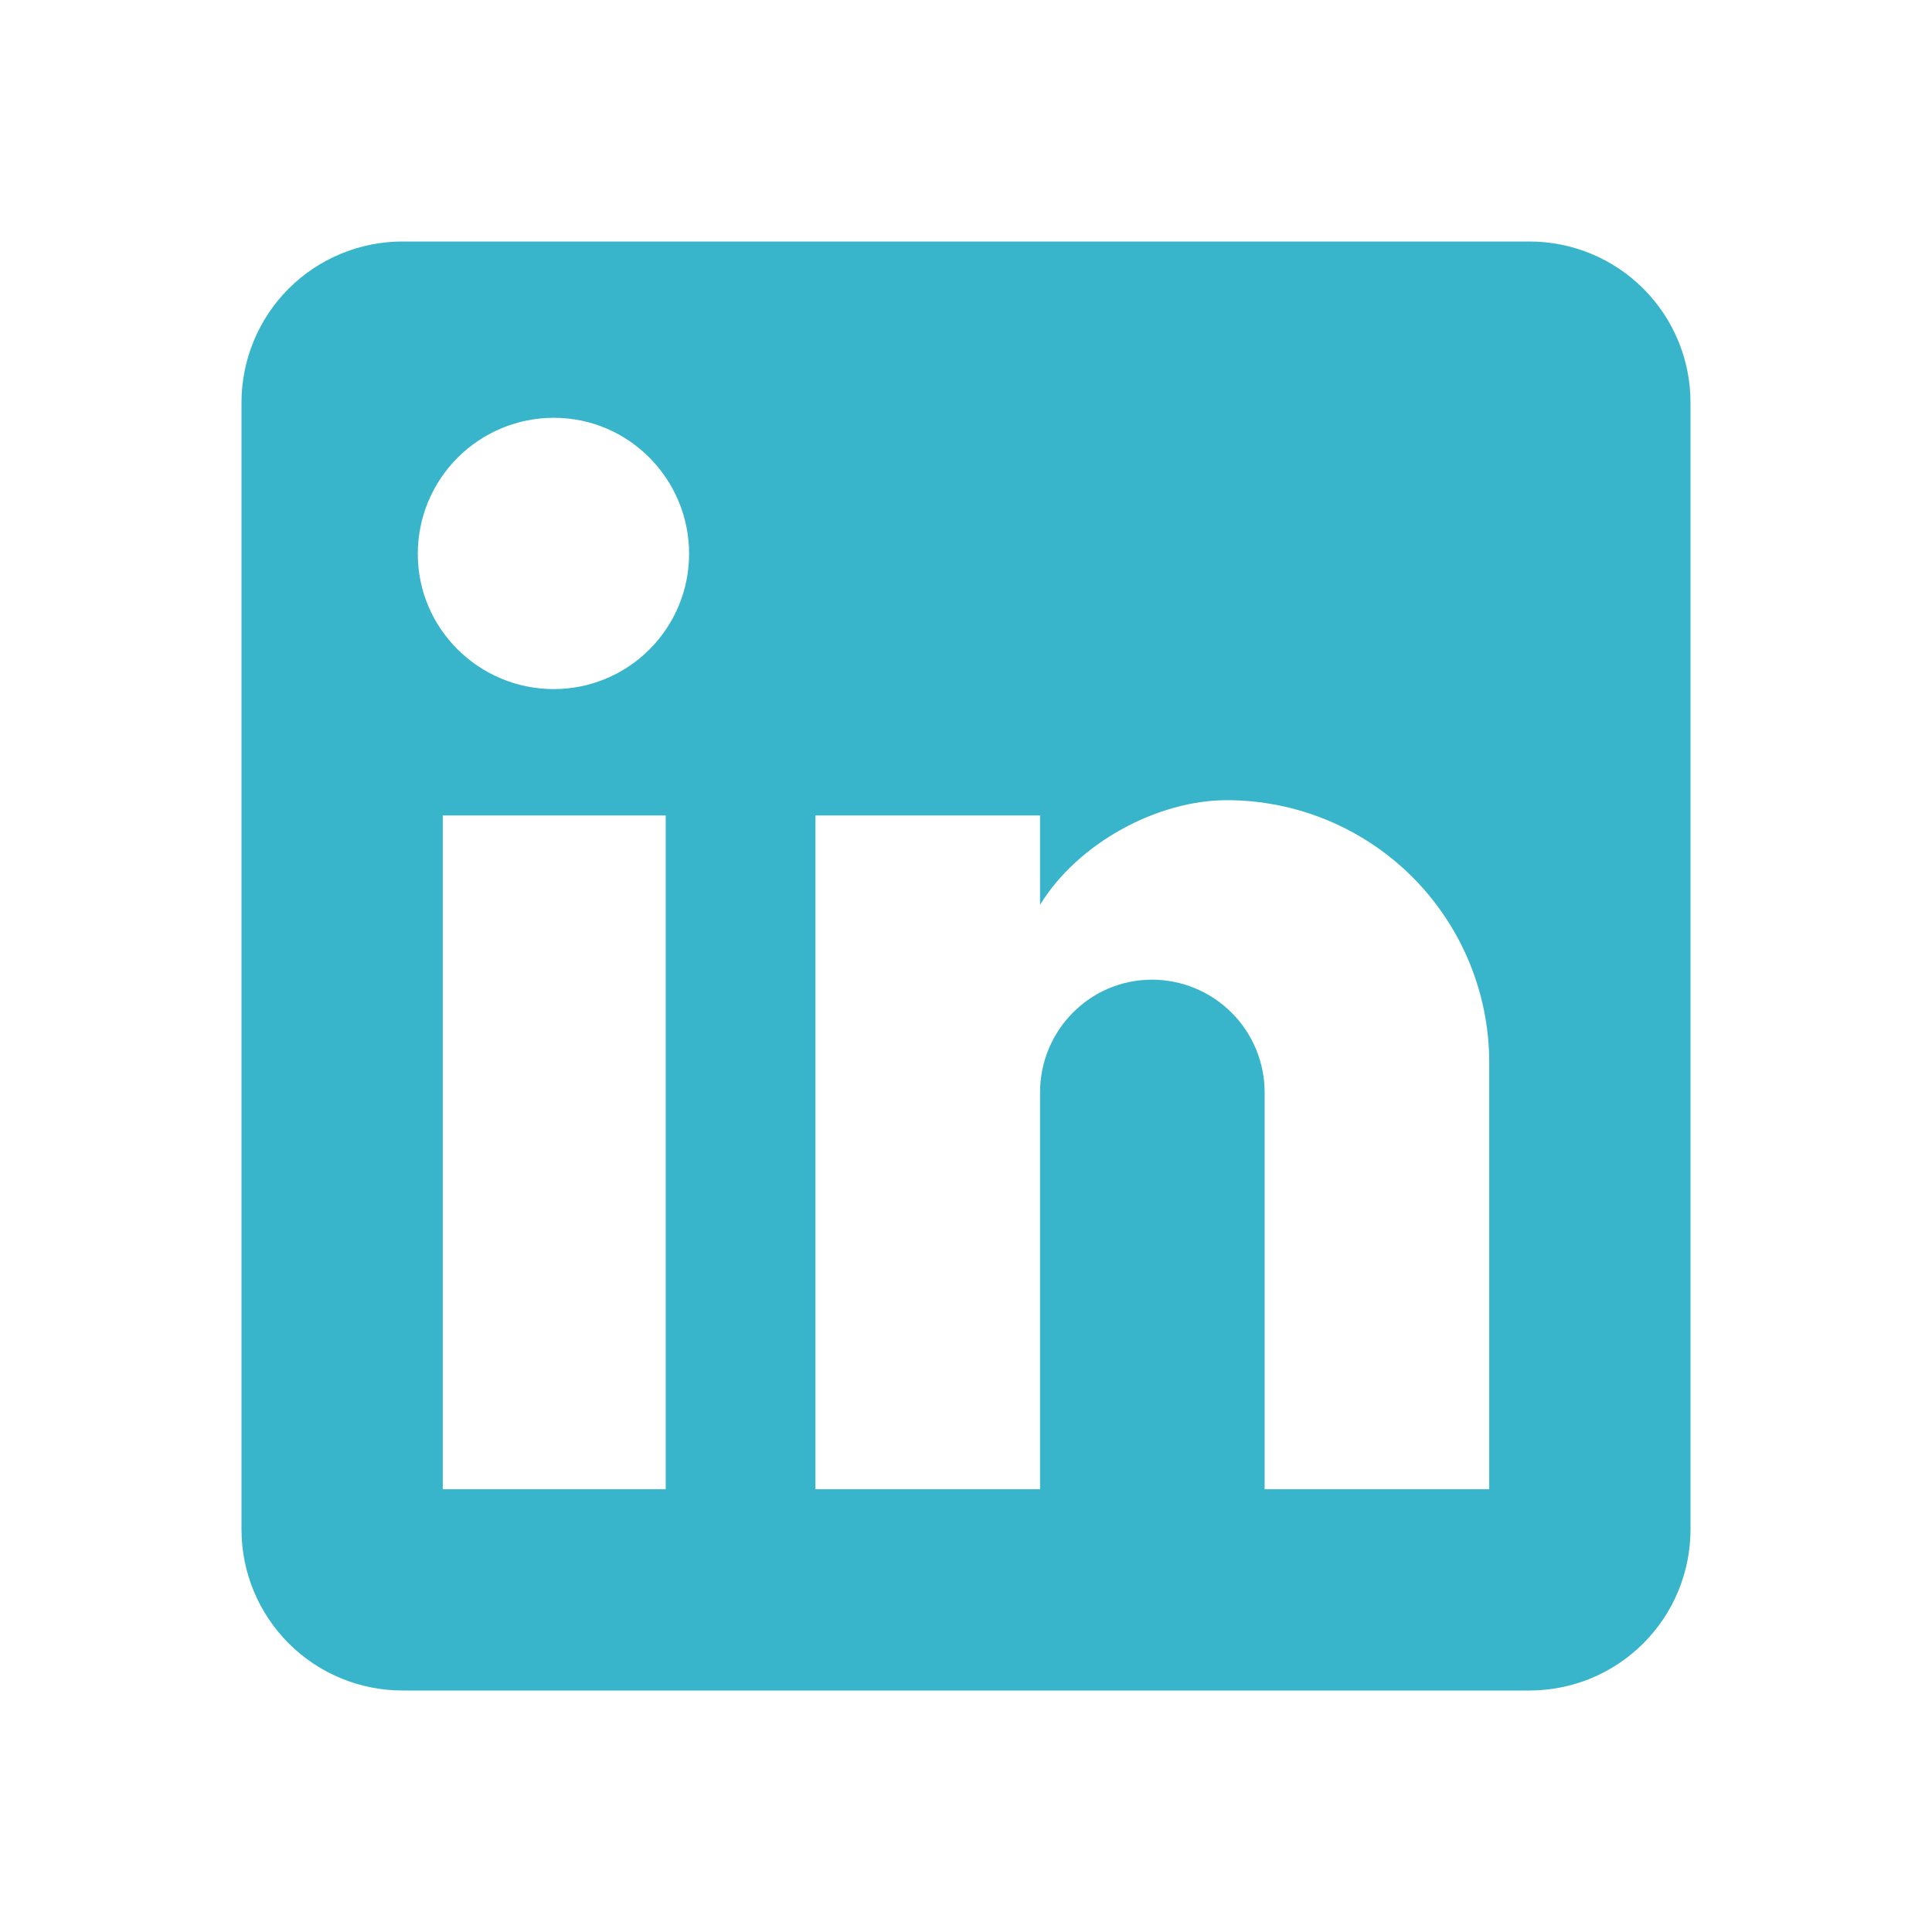
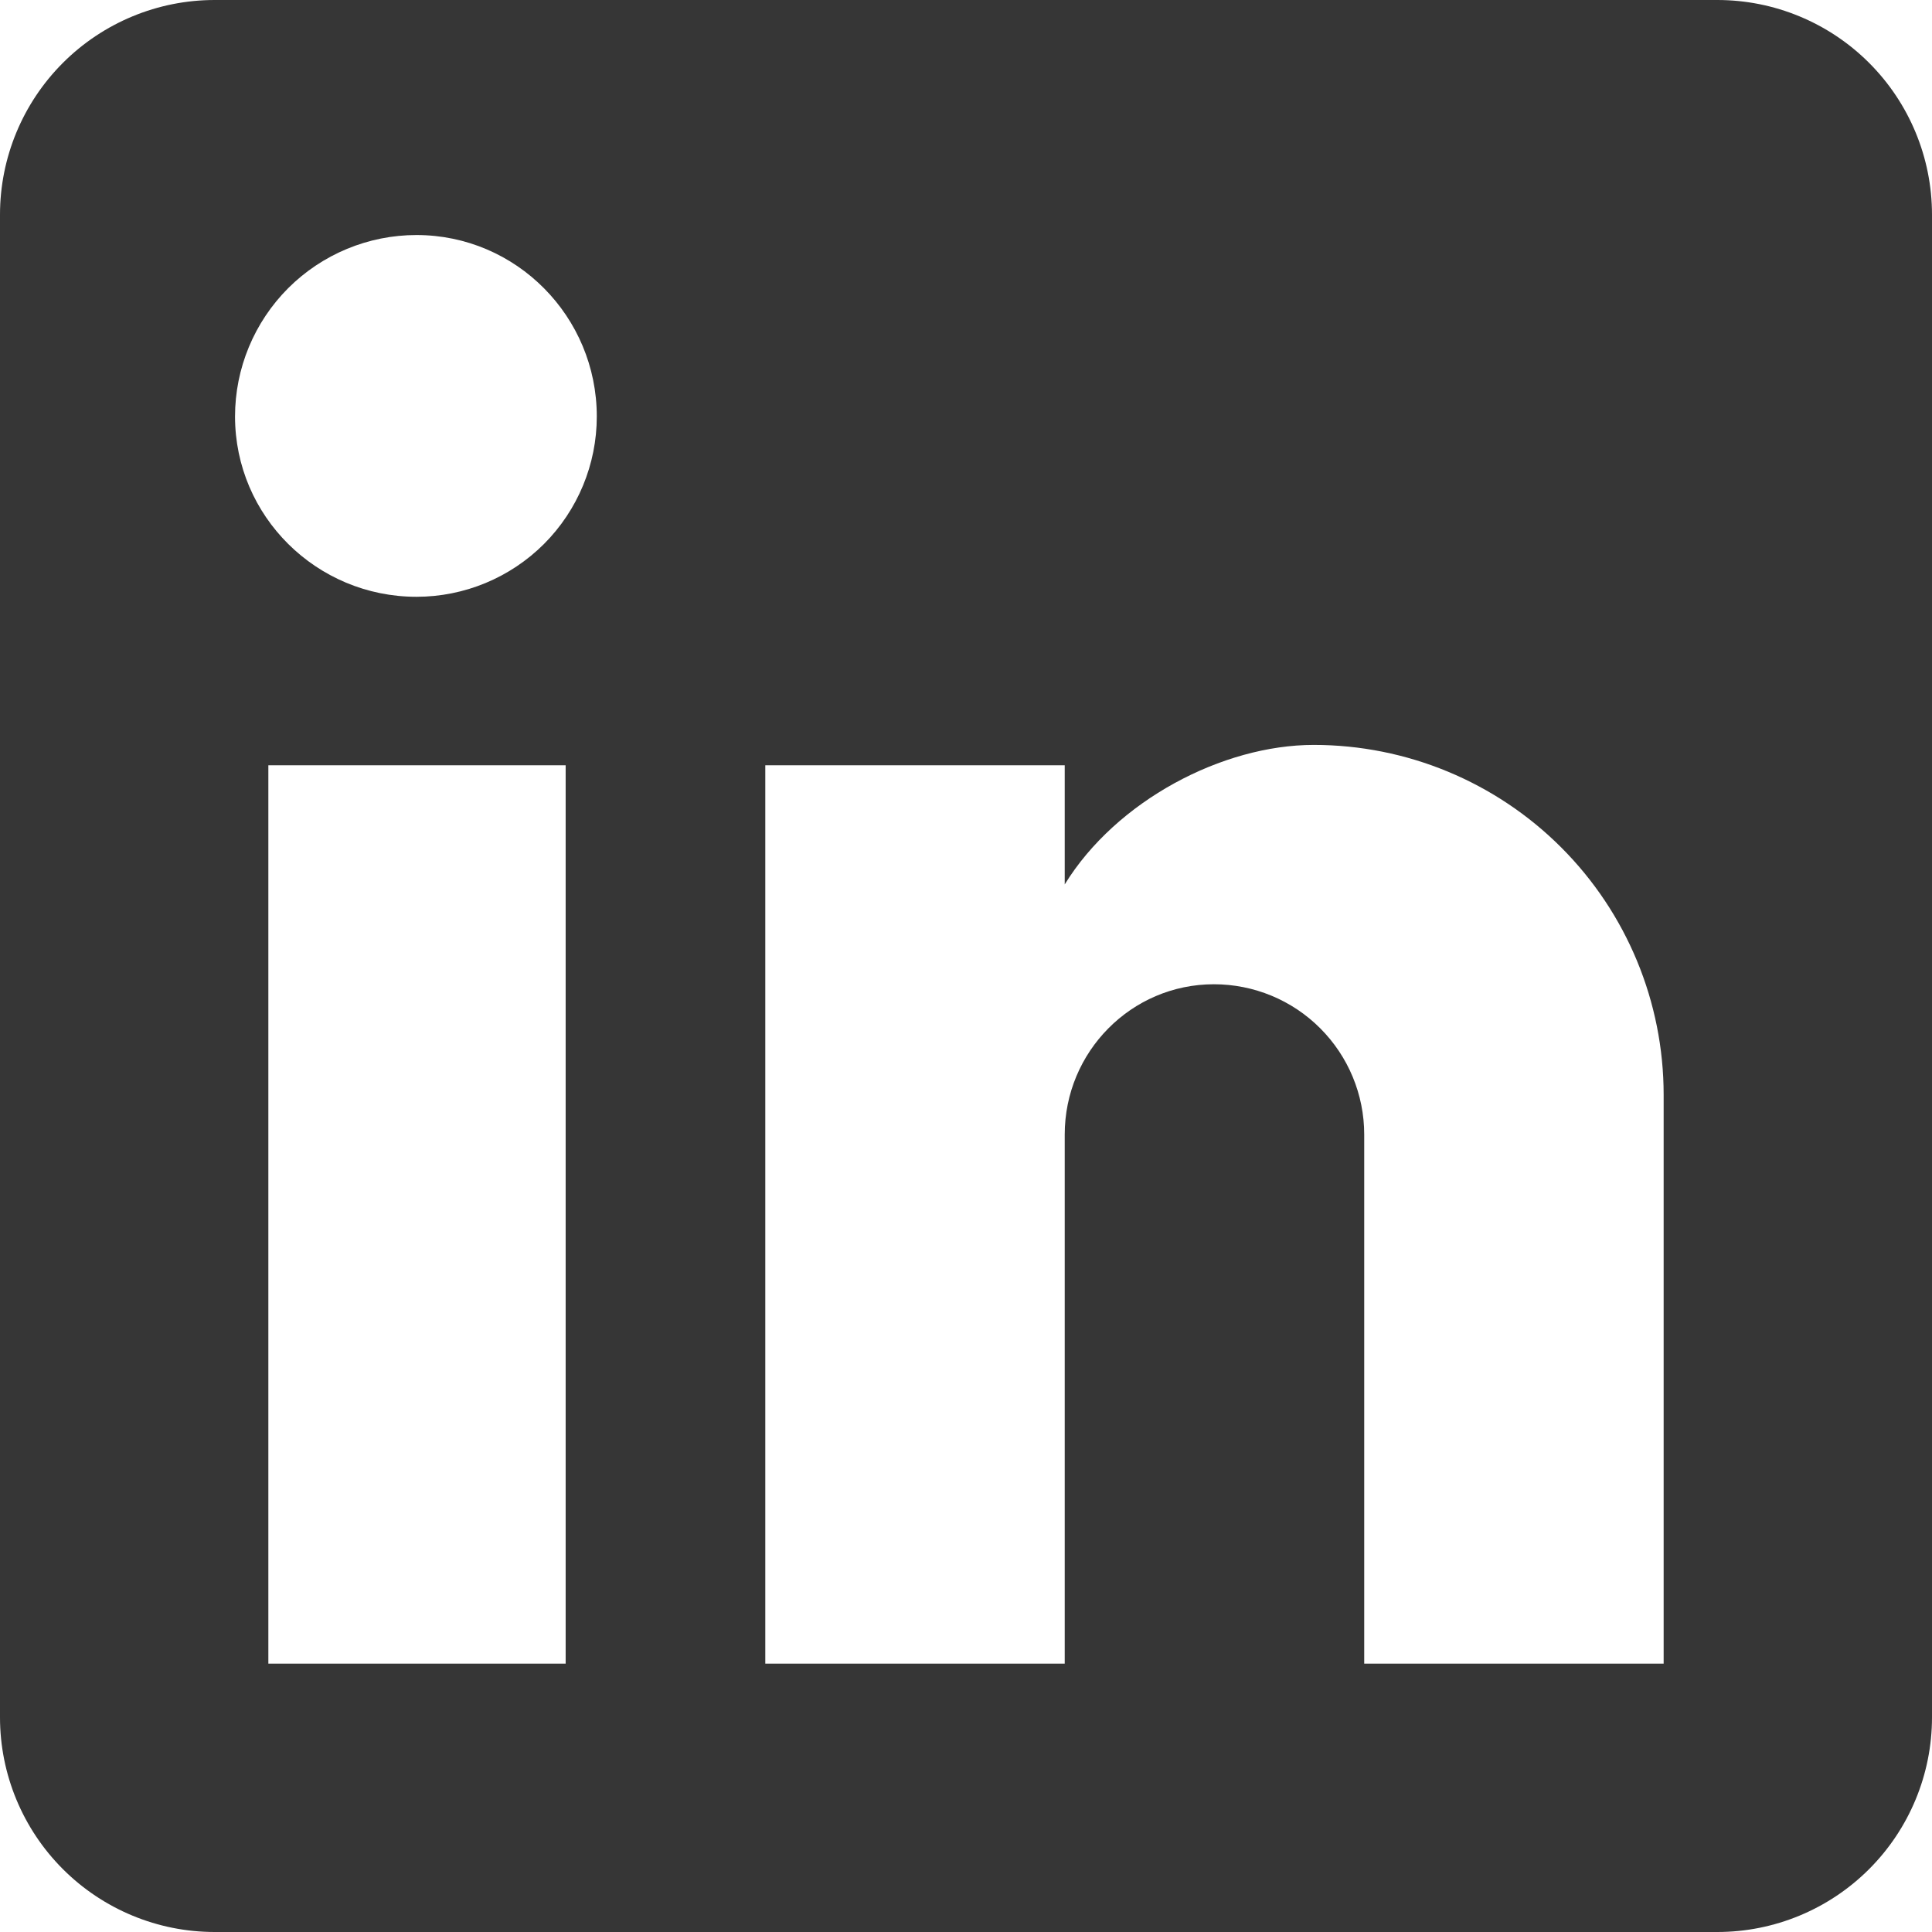
- <svg xmlns="http://www.w3.org/2000/svg" width="52" height="52" viewBox="0 0 52 52" fill="none">
-   <path d="M41.167 6.5C42.316 6.5 43.418 6.957 44.231 7.769C45.044 8.582 45.5 9.684 45.5 10.833V41.167C45.5 42.316 45.044 43.418 44.231 44.231C43.418 45.044 42.316 45.5 41.167 45.5H10.833C9.684 45.5 8.582 45.044 7.769 44.231C6.957 43.418 6.5 42.316 6.5 41.167V10.833C6.5 9.684 6.957 8.582 7.769 7.769C8.582 6.957 9.684 6.5 10.833 6.5H41.167ZM40.083 40.083V28.6C40.083 26.727 39.339 24.93 38.014 23.605C36.69 22.281 34.893 21.537 33.02 21.537C31.178 21.537 29.033 22.663 27.993 24.353V21.948H21.948V40.083H27.993V29.402C27.993 27.733 29.337 26.368 31.005 26.368C31.809 26.368 32.581 26.688 33.15 27.257C33.719 27.826 34.038 28.597 34.038 29.402V40.083H40.083ZM14.907 18.547C15.872 18.547 16.798 18.163 17.48 17.48C18.163 16.798 18.547 15.872 18.547 14.907C18.547 12.892 16.922 11.245 14.907 11.245C13.935 11.245 13.004 11.631 12.318 12.318C11.631 13.004 11.245 13.935 11.245 14.907C11.245 16.922 12.892 18.547 14.907 18.547M17.918 40.083V21.948H11.917V40.083H17.918V40.083Z" fill="#39B5CB" />
+ <svg xmlns="http://www.w3.org/2000/svg" fill="none" viewBox="0.75 0.75 34.5 34.5">
+   <path d="M31.417 0.75C32.433 0.75 33.408 1.154 34.127 1.873C34.846 2.592 35.25 3.567 35.25 4.583V31.417C35.25 32.433 34.846 33.408 34.127 34.127C33.408 34.846 32.433 35.25 31.417 35.25H4.583C3.567 35.25 2.592 34.846 1.873 34.127C1.154 33.408 0.75 32.433 0.75 31.417V4.583C0.75 3.567 1.154 2.592 1.873 1.873C2.592 1.154 3.567 0.75 4.583 0.75H31.417ZM30.458 30.458V20.3C30.458 18.643 29.8 17.054 28.628 15.882C27.456 14.71 25.867 14.052 24.21 14.052C22.581 14.052 20.683 15.048 19.763 16.543V14.416H14.416V30.458H19.763V21.009C19.763 19.533 20.952 18.326 22.427 18.326C23.139 18.326 23.822 18.608 24.325 19.112C24.828 19.615 25.111 20.297 25.111 21.009V30.458H30.458ZM8.187 11.407C9.041 11.407 9.86 11.067 10.464 10.464C11.067 9.86 11.407 9.041 11.407 8.187C11.407 6.404 9.969 4.947 8.187 4.947C7.328 4.947 6.504 5.289 5.896 5.896C5.289 6.504 4.947 7.328 4.947 8.187C4.947 9.969 6.404 11.407 8.187 11.407ZM10.851 30.458V14.416H5.542V30.458H10.851Z" fill="#363636" />
</svg>
